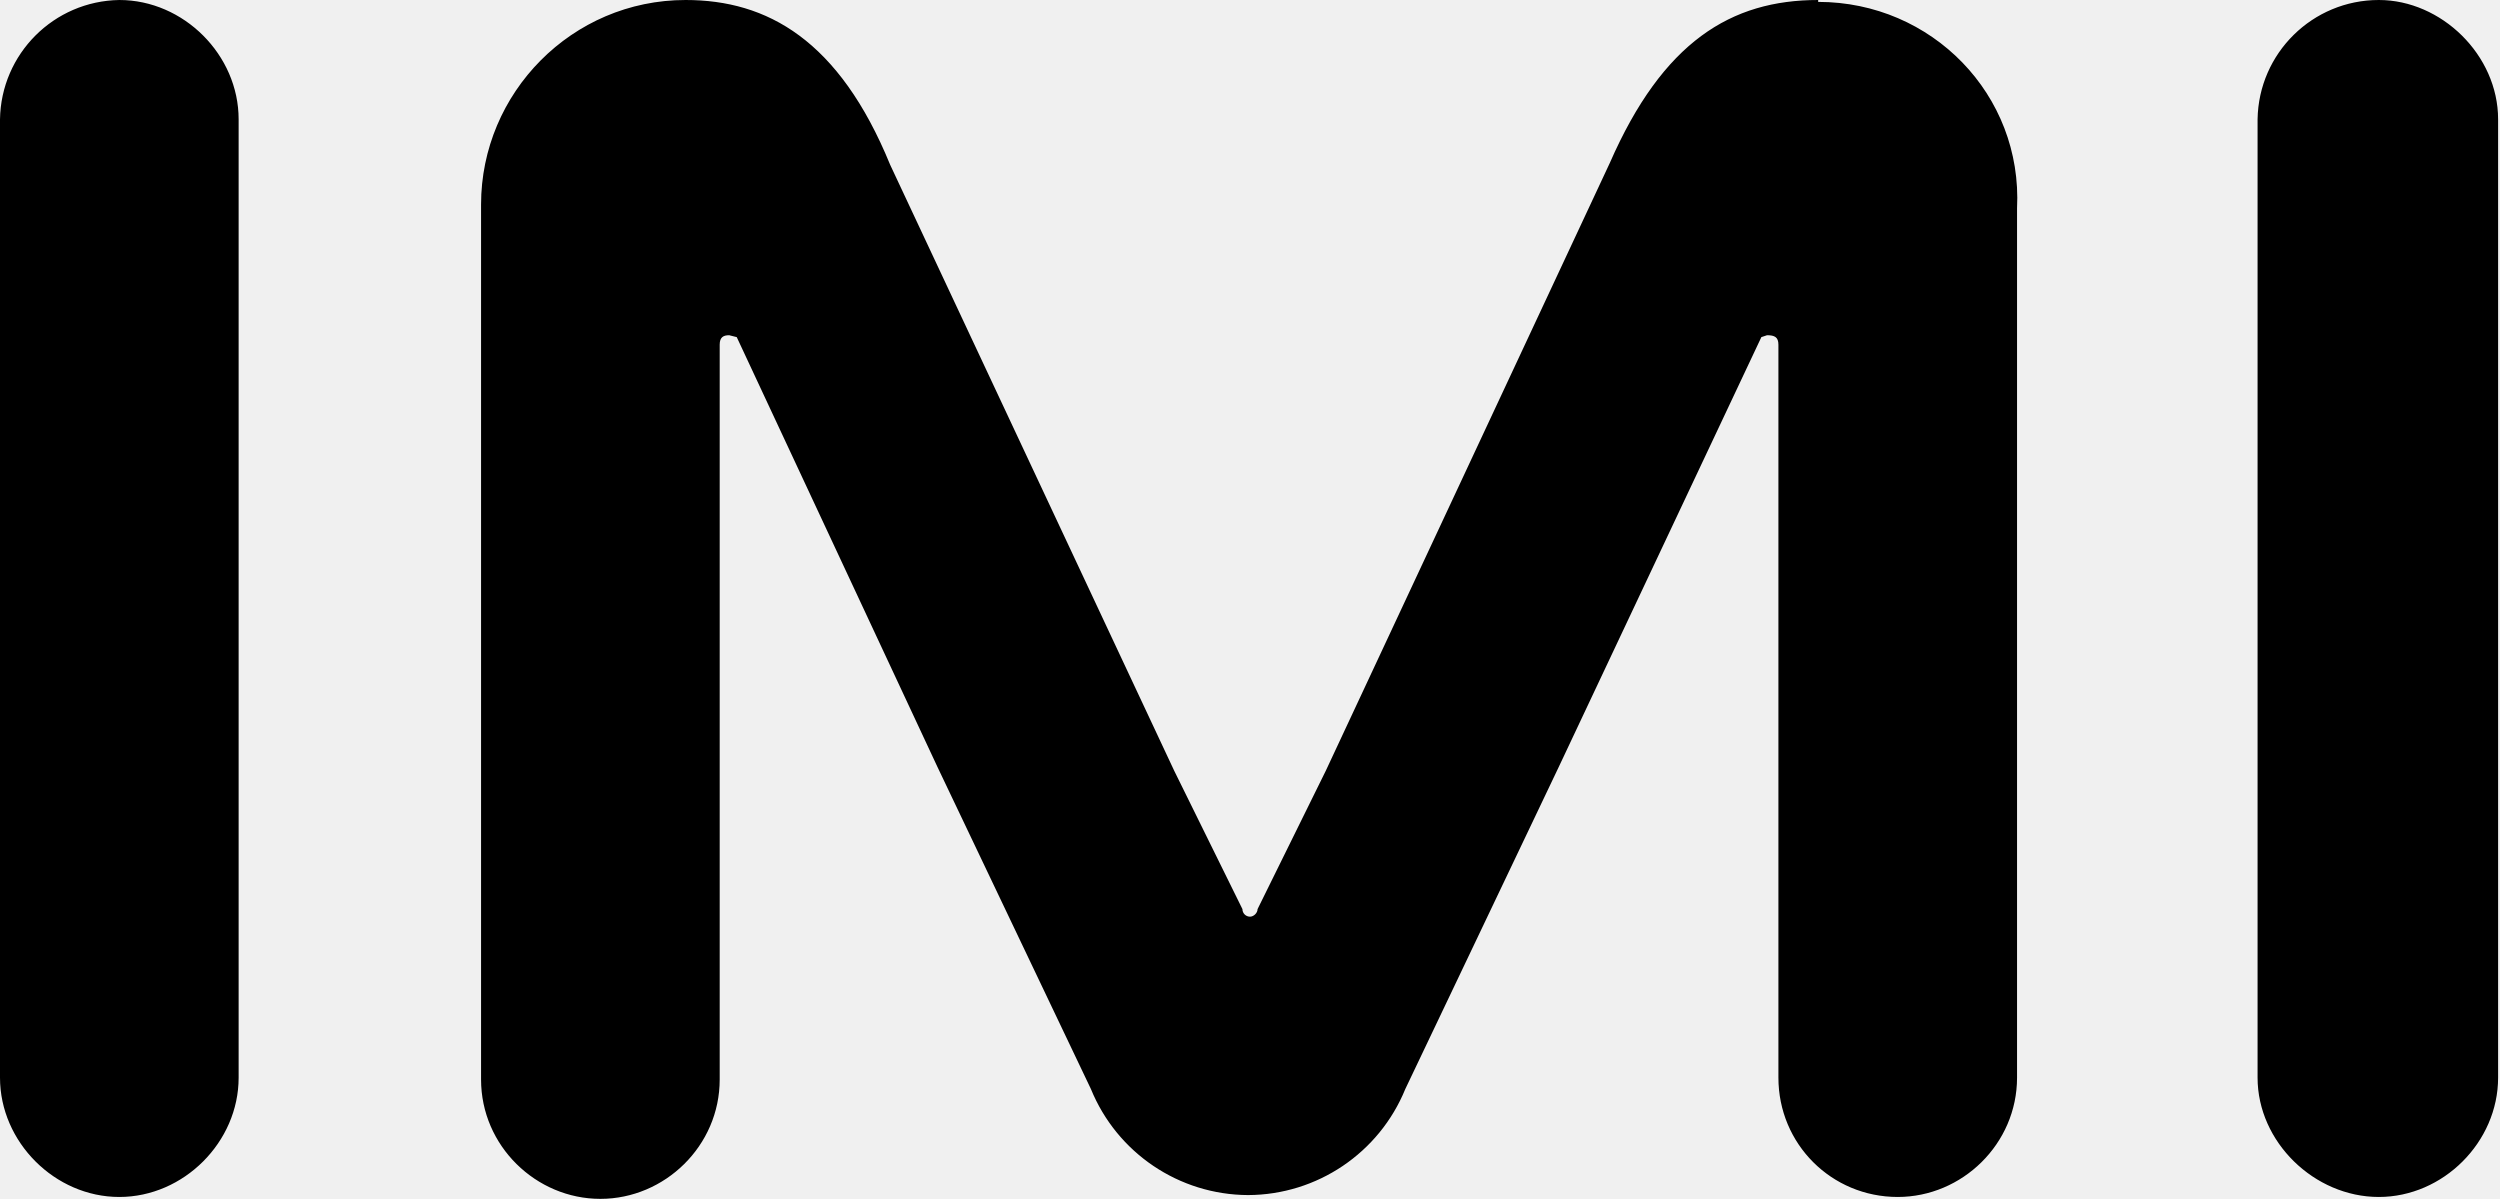
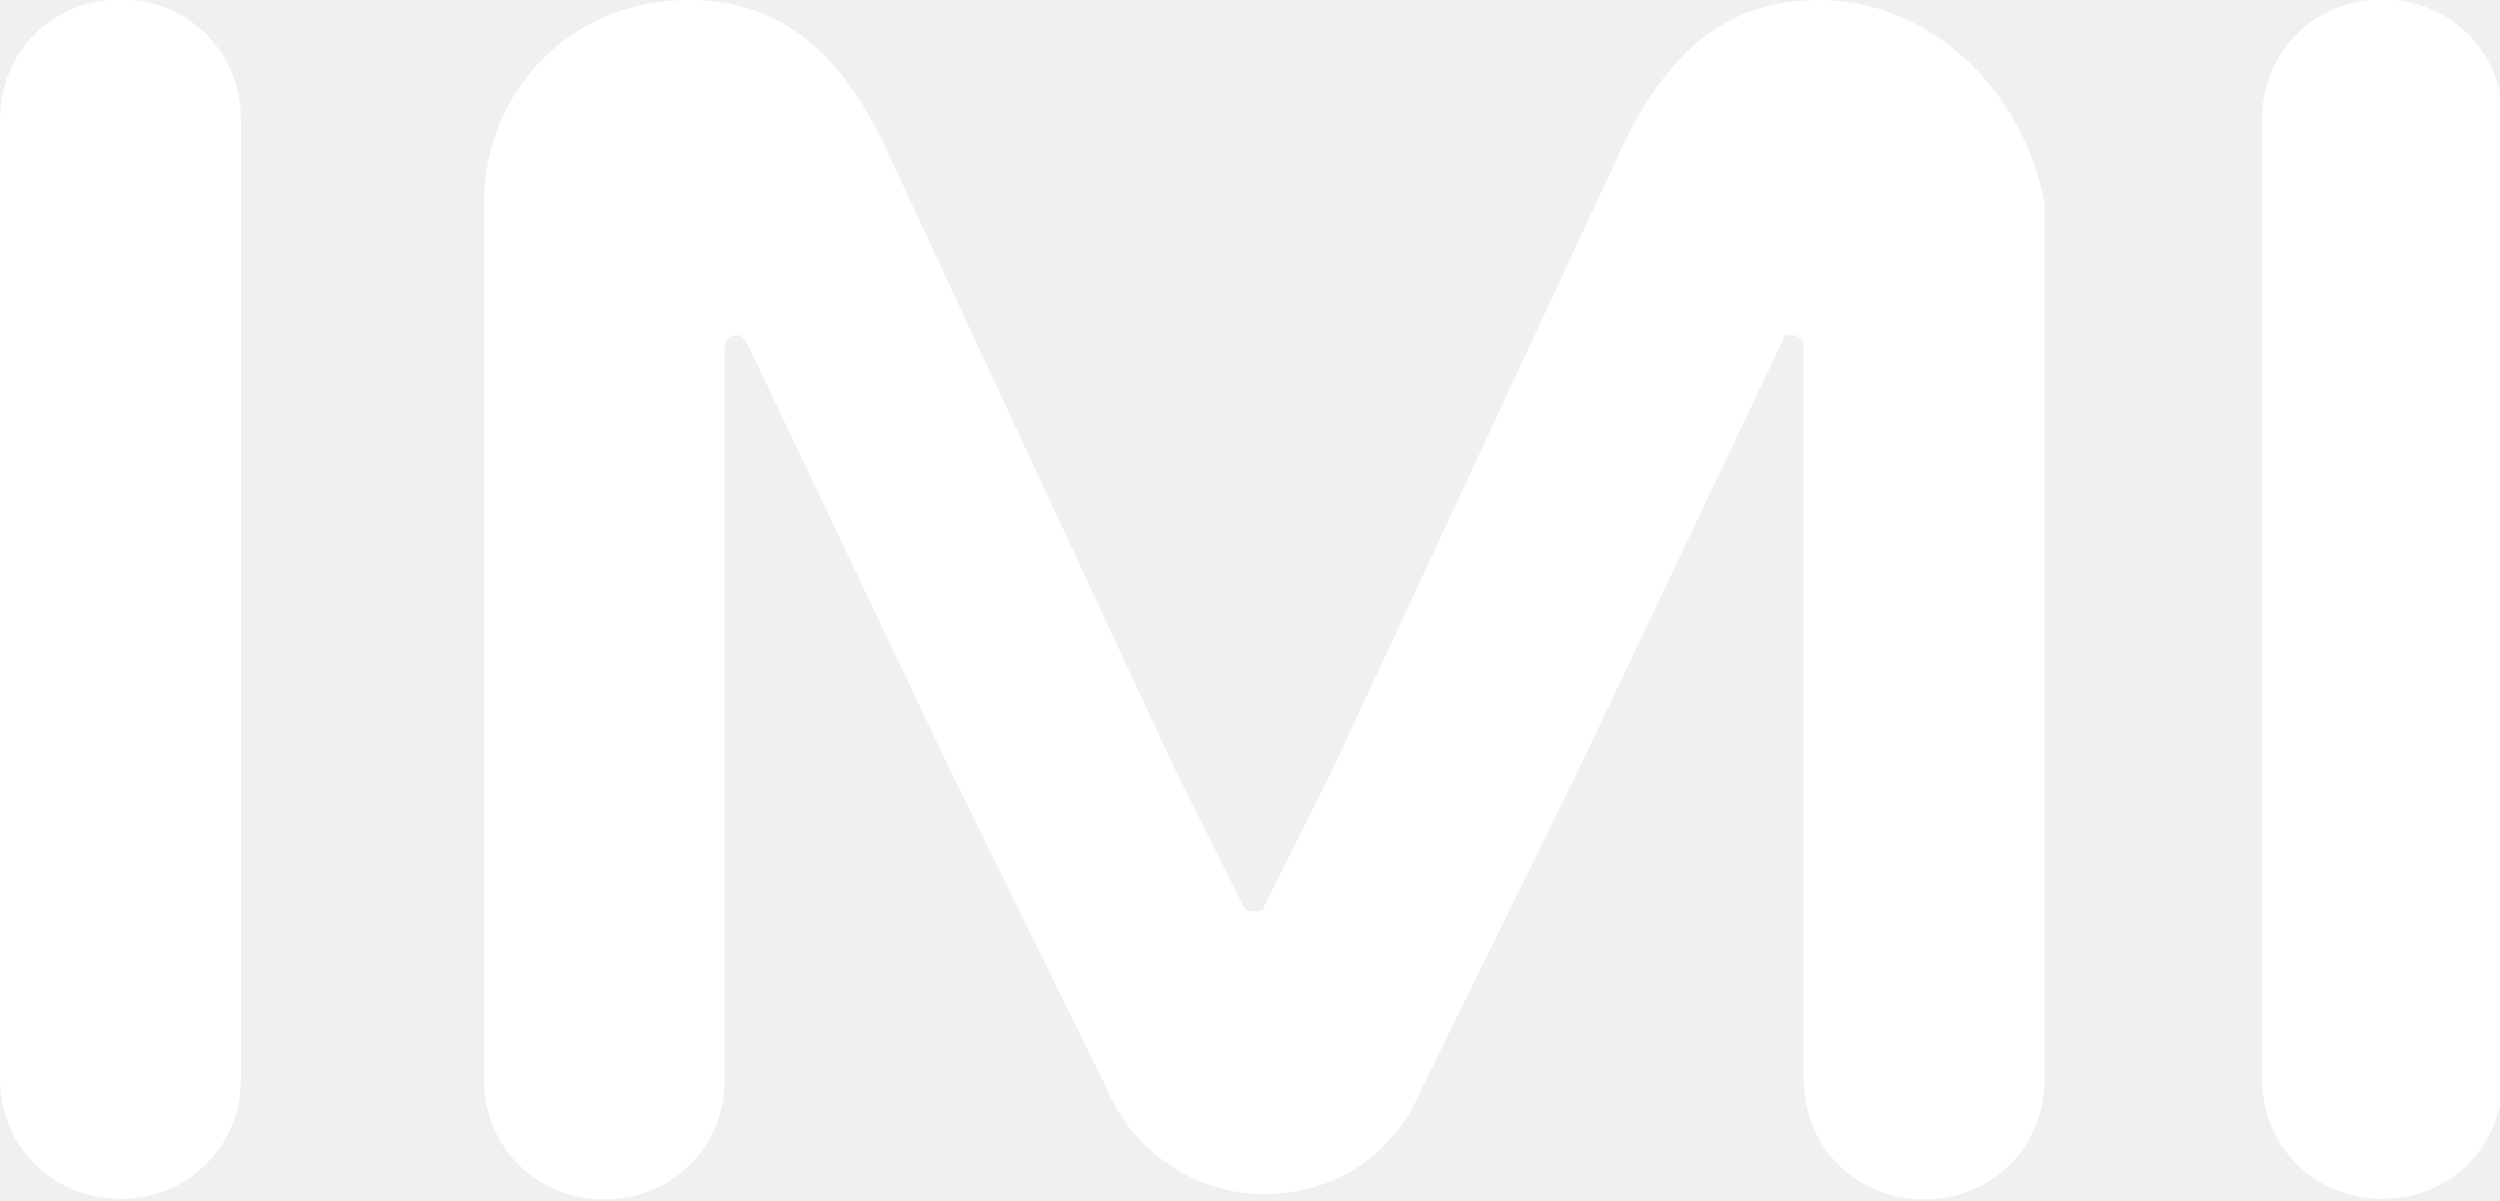
- <svg xmlns="http://www.w3.org/2000/svg" width="132" height="63.3">
-   <path d="M0 6.3v50.6c0 3.4 2.9 6.3 6.3 6.3s6.3-2.9 6.3-6.3V6.3C12.6 2.9 9.7 0 6.3 0A6.4 6.4 0 0 0 0 6.3M96 0c-4.6 0-8.2 2.2-11 8.6L70 40.7 66.4 48c0 .2-.2.4-.4.4a.4.4 0 0 1-.4-.4L62 40.7l-15-32C44.3 2.1 40.5 0 36.2 0c-6 0-10.8 4.9-10.8 10.8V57c0 3.5 2.9 6.3 6.3 6.3S38 60.5 38 57V18.2c0-.4.2-.5.5-.5l.4.1 10.6 22.7 8.1 17a9 9 0 0 0 8.3 5.6 9 9 0 0 0 8.3-5.6l8.1-17L93 17.8l.3-.1c.4 0 .6.1.6.5v38.7c0 3.5 2.8 6.3 6.3 6.3 3.4 0 6.3-2.8 6.3-6.3V11C106.8 5 102 .1 96 .1m23.2 6.2v50.6c0 3.4 3 6.3 6.4 6.3 3.4 0 6.3-2.9 6.3-6.3V6.3c0-3.4-3-6.3-6.3-6.3a6.4 6.4 0 0 0-6.4 6.3" />
+ <svg xmlns="http://www.w3.org/2000/svg" version="1.1" id="Layer_1" x="0px" y="0px" width="86px" height="41.3px" viewBox="0 0 86 41.3" style="enable-background:new 0 0 86 41.3;" xml:space="preserve">
+   <style type="text/css">
+ 	.st0{fill:#FFFFFF;}
+ </style>
+   <g id="layer1" transform="translate(-326.5587,-292.1126)">
+     <g id="g52" transform="matrix(1.801588,0,0,-1.801588,-1644.435,1747.569)">
+       <g>
+         <g id="g54">
+           <g id="g60" transform="translate(1094.032,803.4841)">
+             <path id="path62" class="st0" d="M0,2.1v-18.3c0-1.3,1-2.3,2.3-2.3c1.3,0,2.3,1,2.3,2.3V2.1l0,0c0,1.3-1,2.3-2.3,2.3       C1,4.4,0,3.4,0,2.1L0,2.1" />
+           </g>
+           <g id="g64" transform="translate(1160.571,807.874)">
+             <path id="path66" class="st0" d="M-31.8,0c-1.6,0-2.9-0.8-3.9-3.1l-5.4-11.6l-1.3-2.6c0-0.1-0.1-0.1-0.2-0.1c0,0,0,0,0,0       c0,0,0,0,0,0c-0.1,0-0.1,0-0.2,0.1l-1.3,2.6l-5.4,11.6c-1,2.3-2.3,3.1-3.9,3.1c-2.2,0-3.9-1.7-3.9-3.9v-16.7       c0-1.3,1-2.3,2.3-2.3c1.3,0,2.3,1,2.3,2.3l0,14l0,0c0,0,0,0,0,0c0,0.1,0.1,0.2,0.2,0.2c0.1,0,0.1,0,0.2-0.1l3.9-8.2l3-6.1       c0.5-1.2,1.7-2,3-2c0,0,0,0,0,0c0,0,0,0,0,0c1.4,0,2.5,0.8,3,2l3,6.1l3.9,8.2c0,0.1,0.1,0.1,0.2,0.1c0.1,0,0.2-0.1,0.2-0.2       c0,0,0,0,0,0l0,0l0-14c0-1.3,1-2.3,2.3-2.3c1.3,0,2.3,1,2.3,2.3v16.7C-27.9-1.7-29.7,0-31.8,0" />
+           </g>
+           <g id="g68" transform="translate(1176.821,803.4841)">
+             <path id="path70" class="st0" d="M-39.6,2.1v-18.3c0-1.3,1-2.3,2.3-2.3c1.3,0,2.3,1,2.3,2.3V2.1l0,0c0,1.3-1,2.3-2.3,2.3       C-38.6,4.4-39.6,3.4-39.6,2.1L-39.6,2.1" />
+           </g>
+         </g>
+       </g>
+     </g>
+   </g>
</svg>
